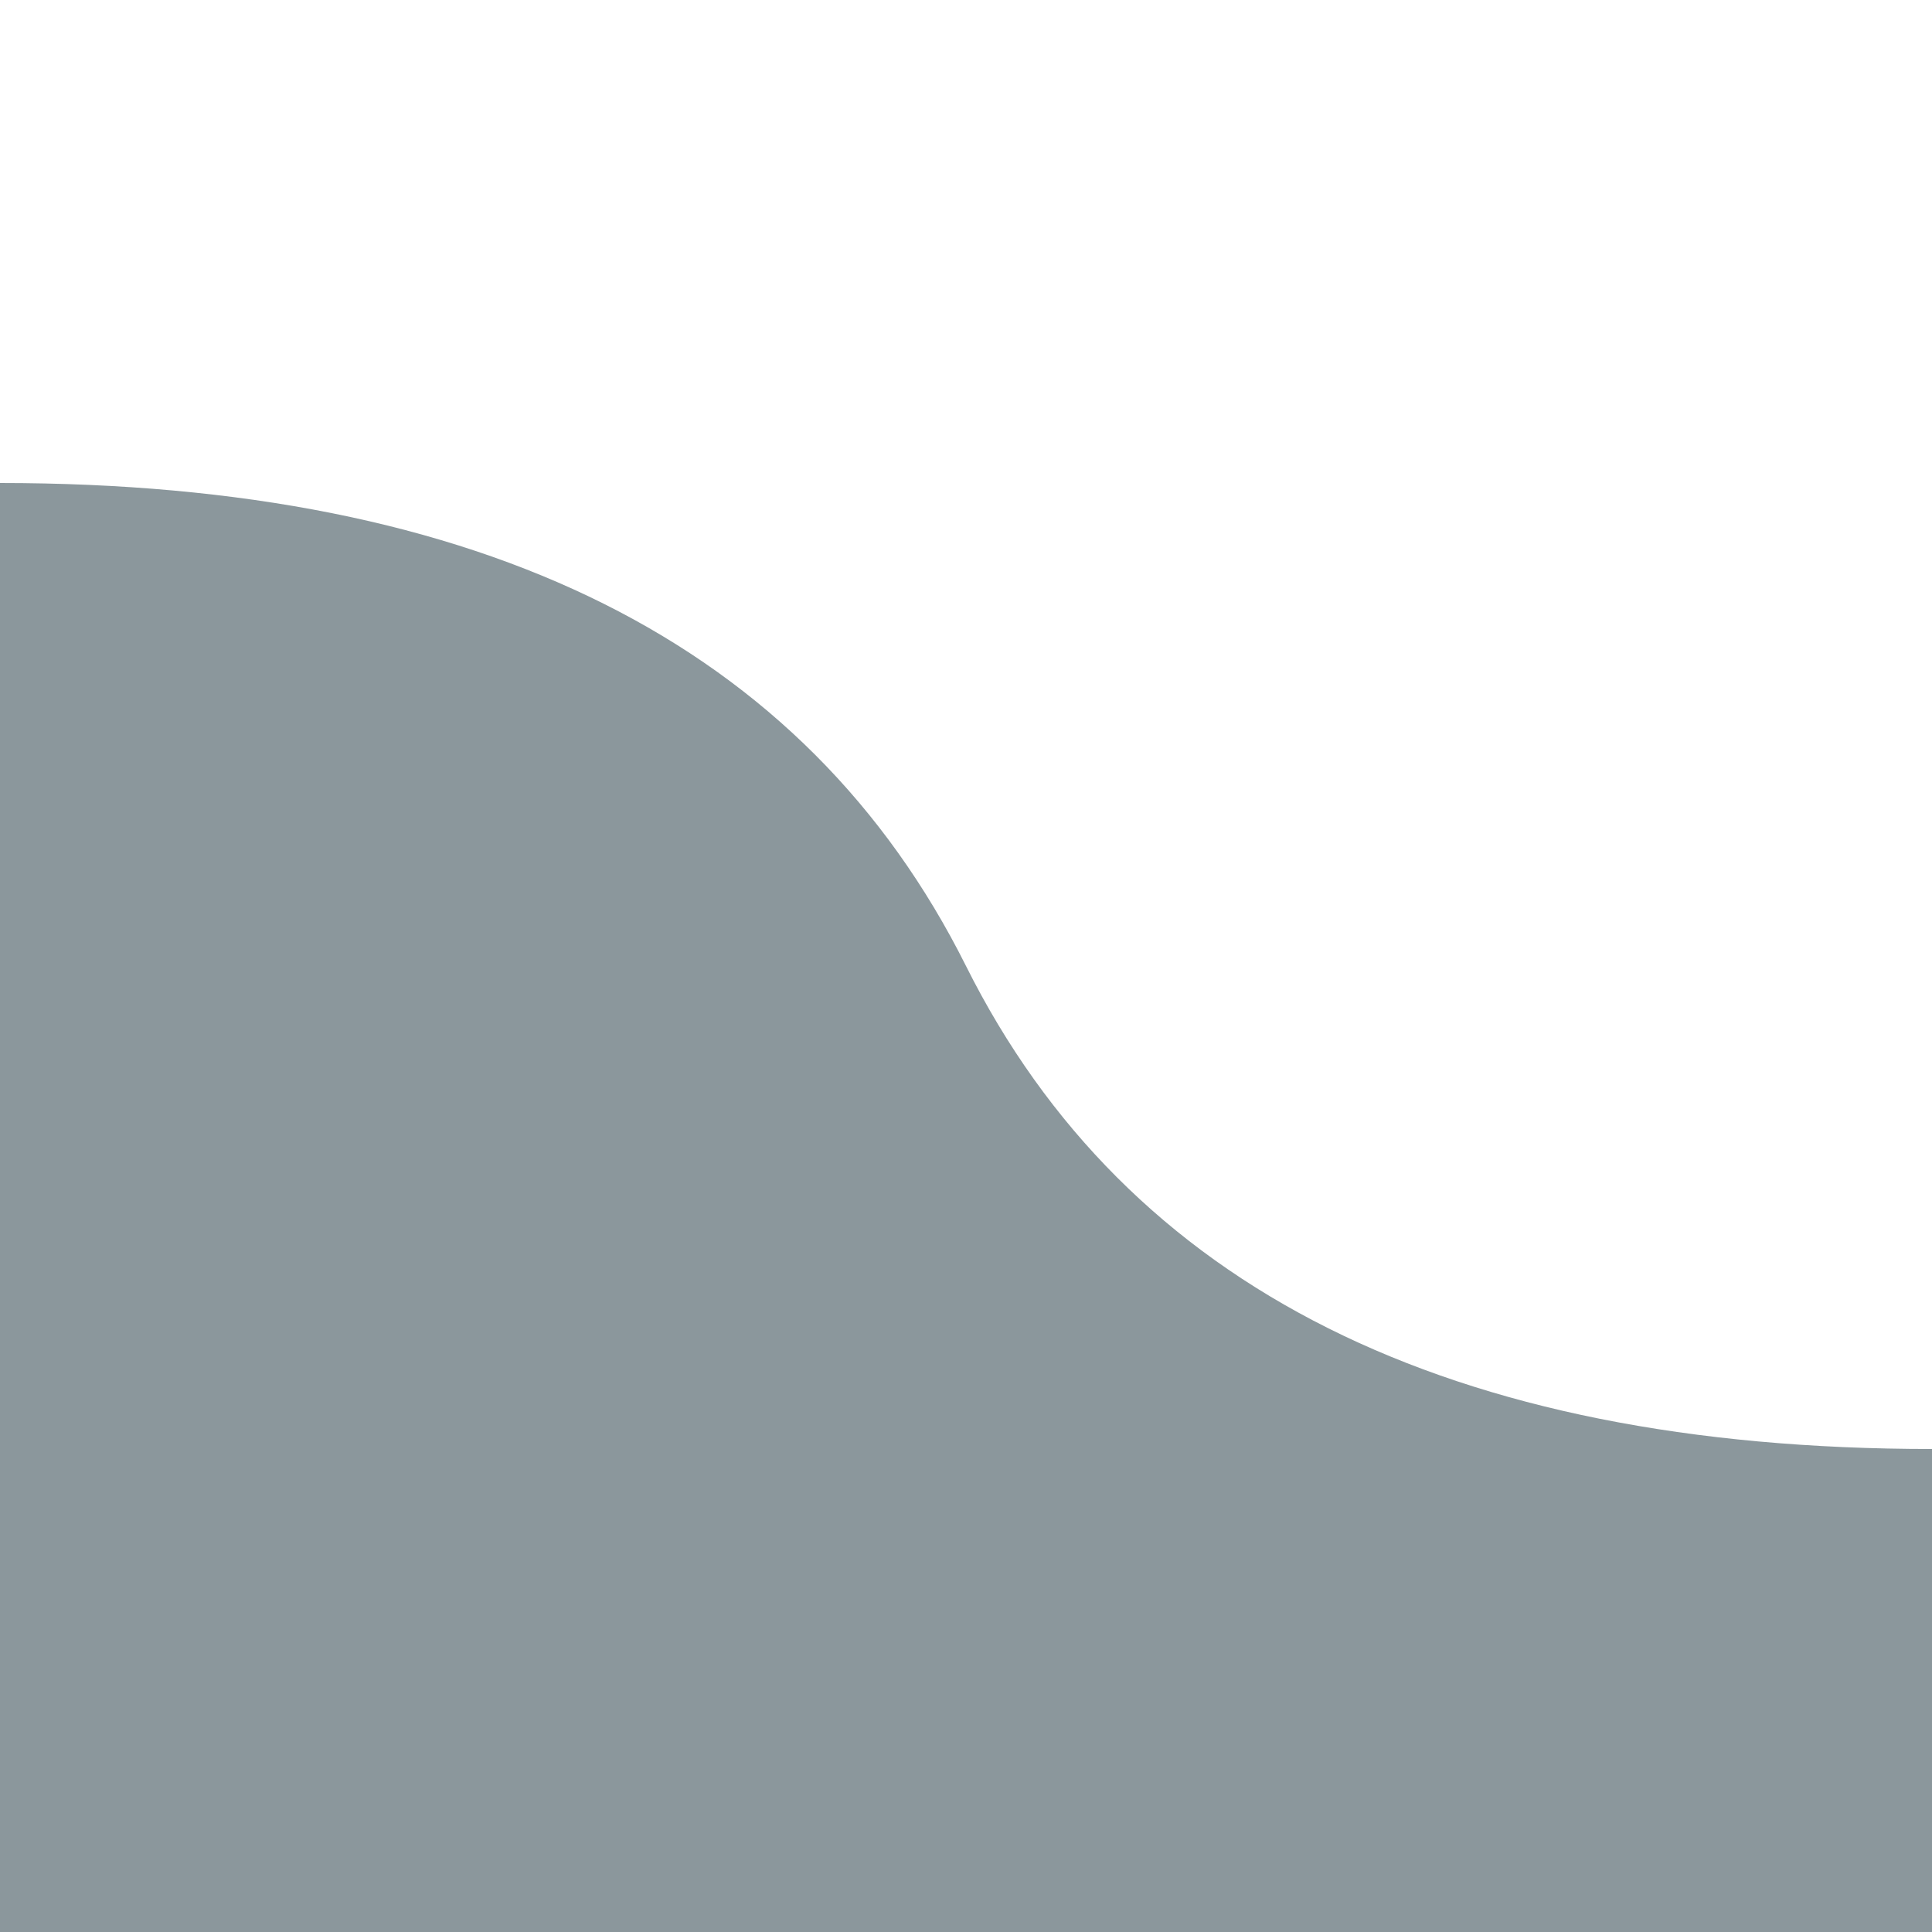
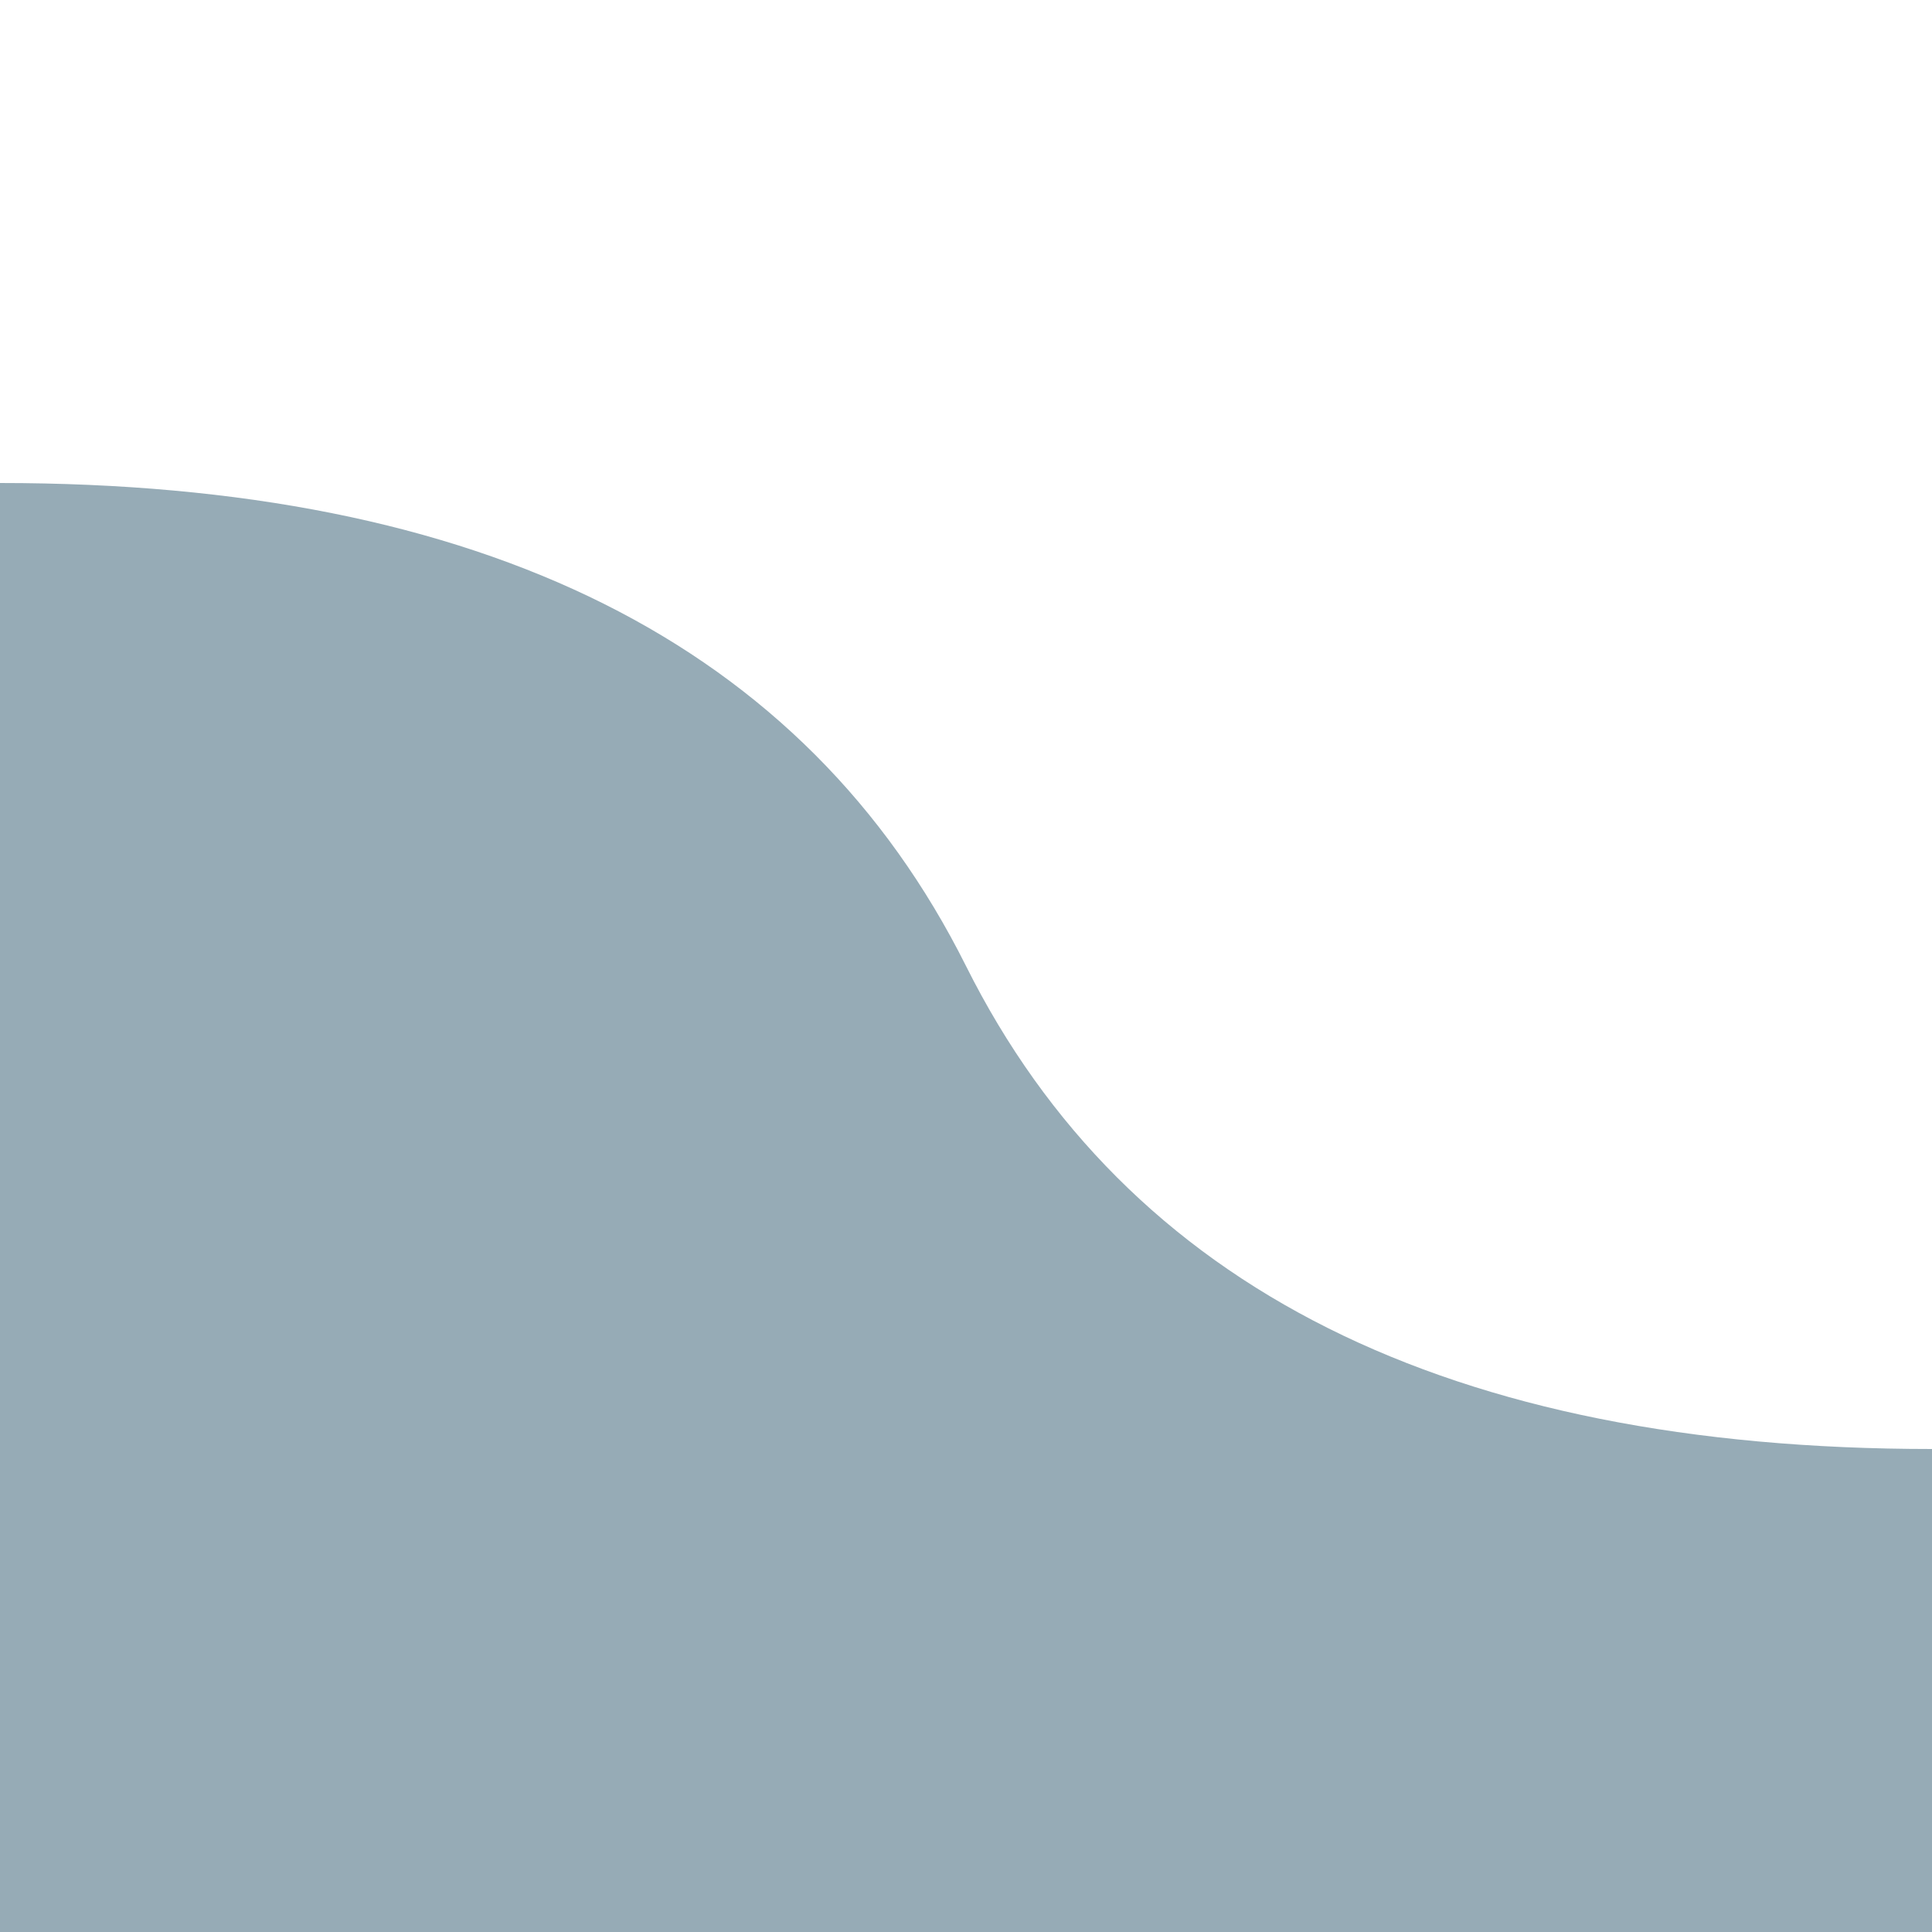
<svg xmlns="http://www.w3.org/2000/svg" version="1.1" width="100%" height="100%" preserveAspectRatio="none" viewBox="0 0 400 400">
-   <path d=" M 0 400 L 0 100              Q 150 100, 200 200 T 400 300             L 400 400 Z" fill="hsl(200, 8%, 58%)" />
+   <path d=" M 0 400 L 0 100              Q 150 100, 200 200 T 400 300             L 400 400 Z" fill="hsl(200, 18%, 65%)" />
</svg>
